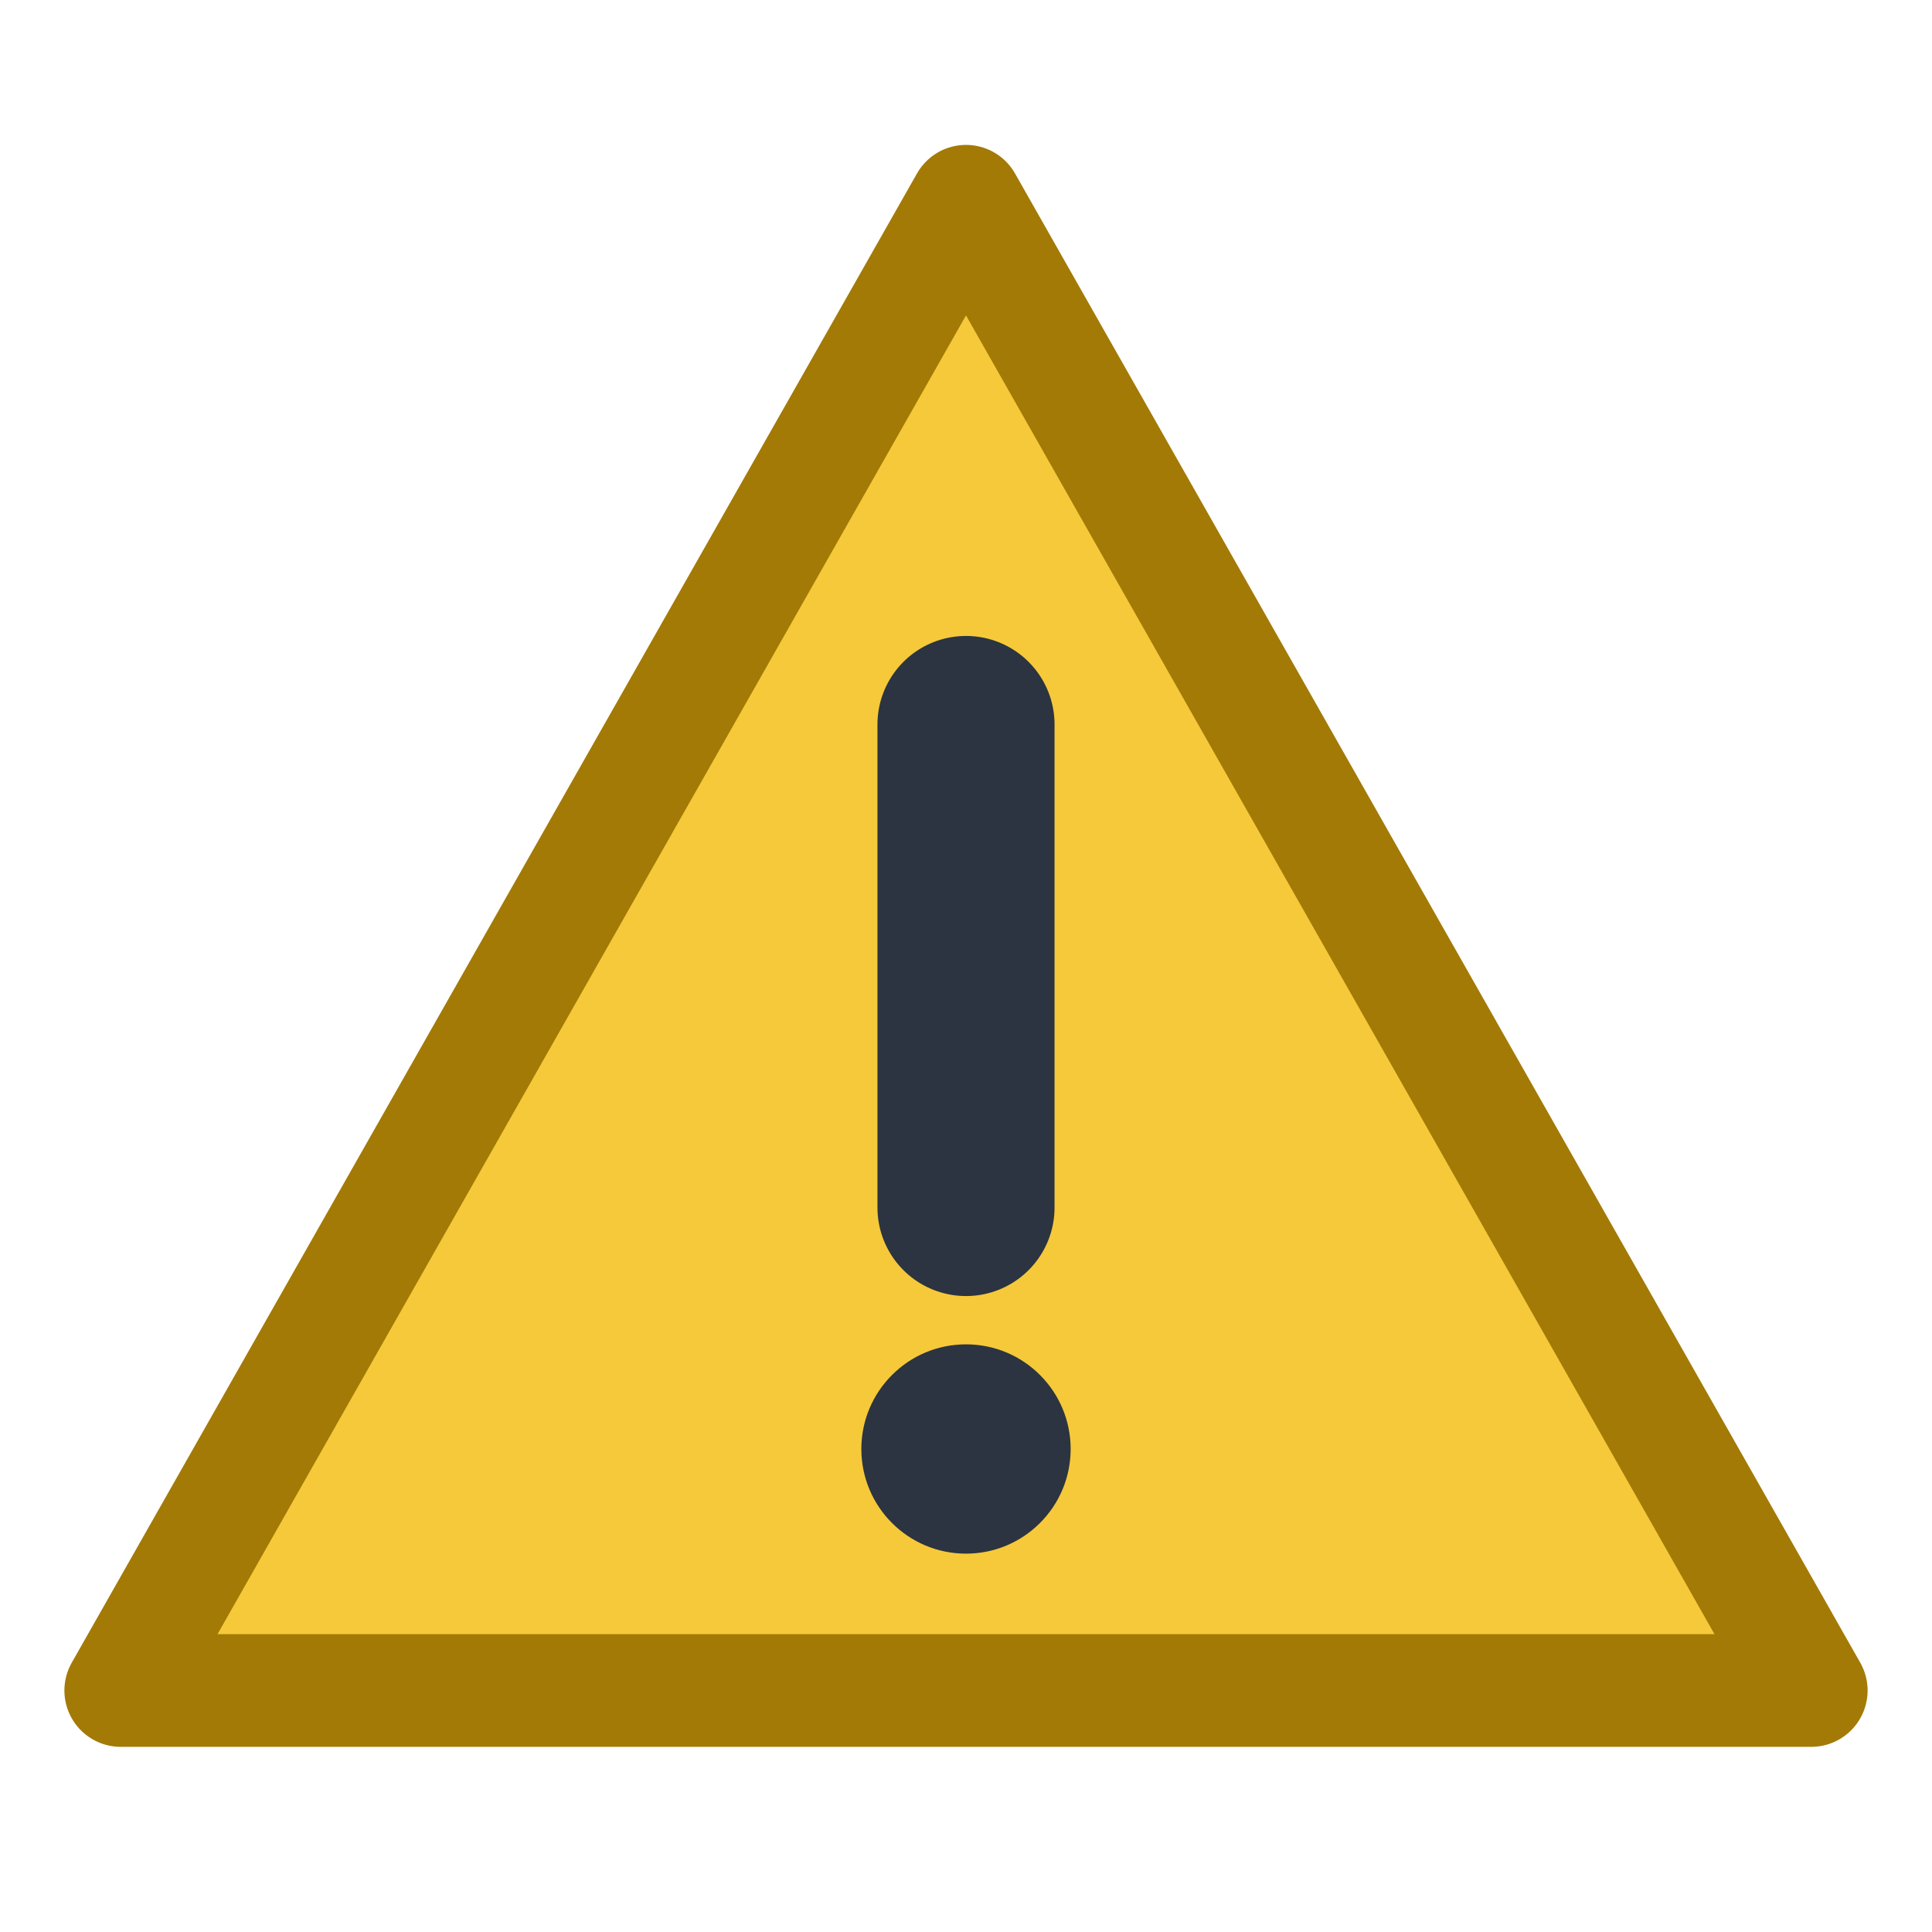
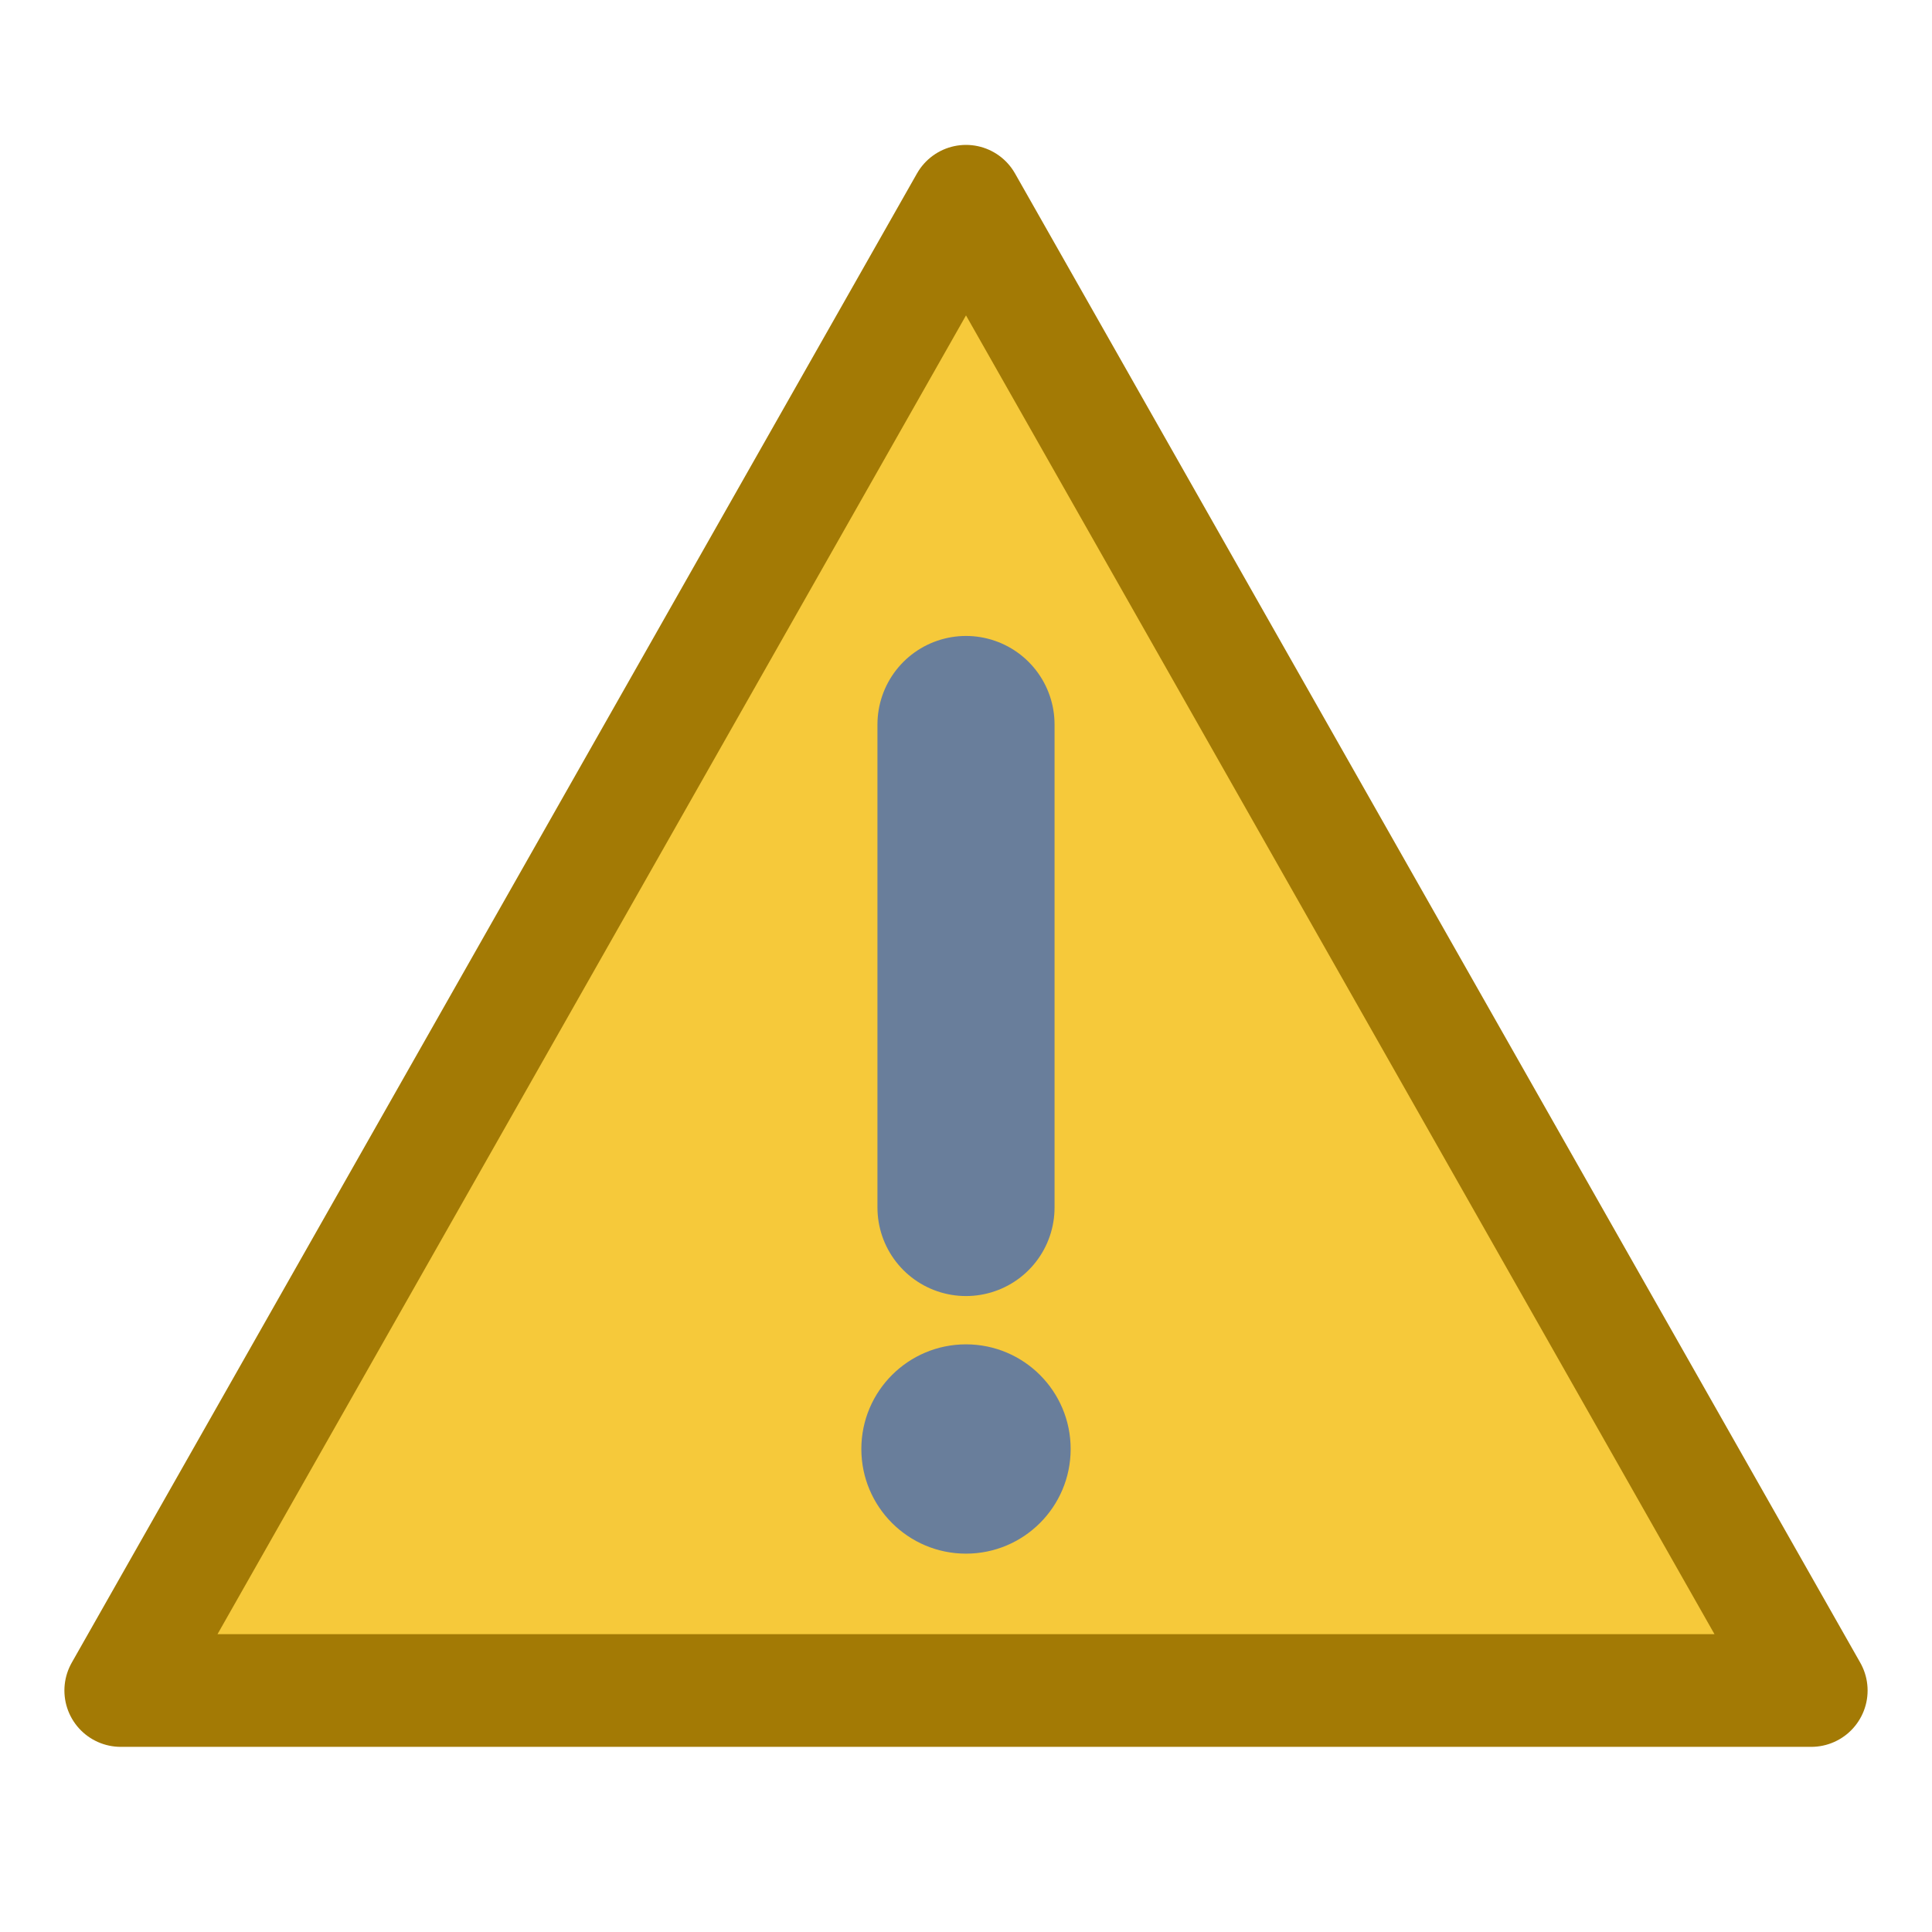
<svg xmlns="http://www.w3.org/2000/svg" width="24" height="24" viewBox="0 0 24 24">
  <polygon points="12,2.5 22.5,21 1.5,21" fill="#f6c93a" stroke="#a37a05" stroke-width="1.4" stroke-linejoin="round" />
-   <path d="M12,9 V15" fill="none" stroke="#2b3440" stroke-width="2.2" stroke-linecap="round" stroke-linejoin="round" />
-   <circle cx="12" cy="18" r="1.3" fill="#2b3440" />
+   <path d="M12,9 V15" fill="none" stroke="#697e9b" stroke-width="2.2" stroke-linecap="round" stroke-linejoin="round" />
+   <circle cx="12" cy="18" r="1.3" fill="#697e9b" />
</svg>
